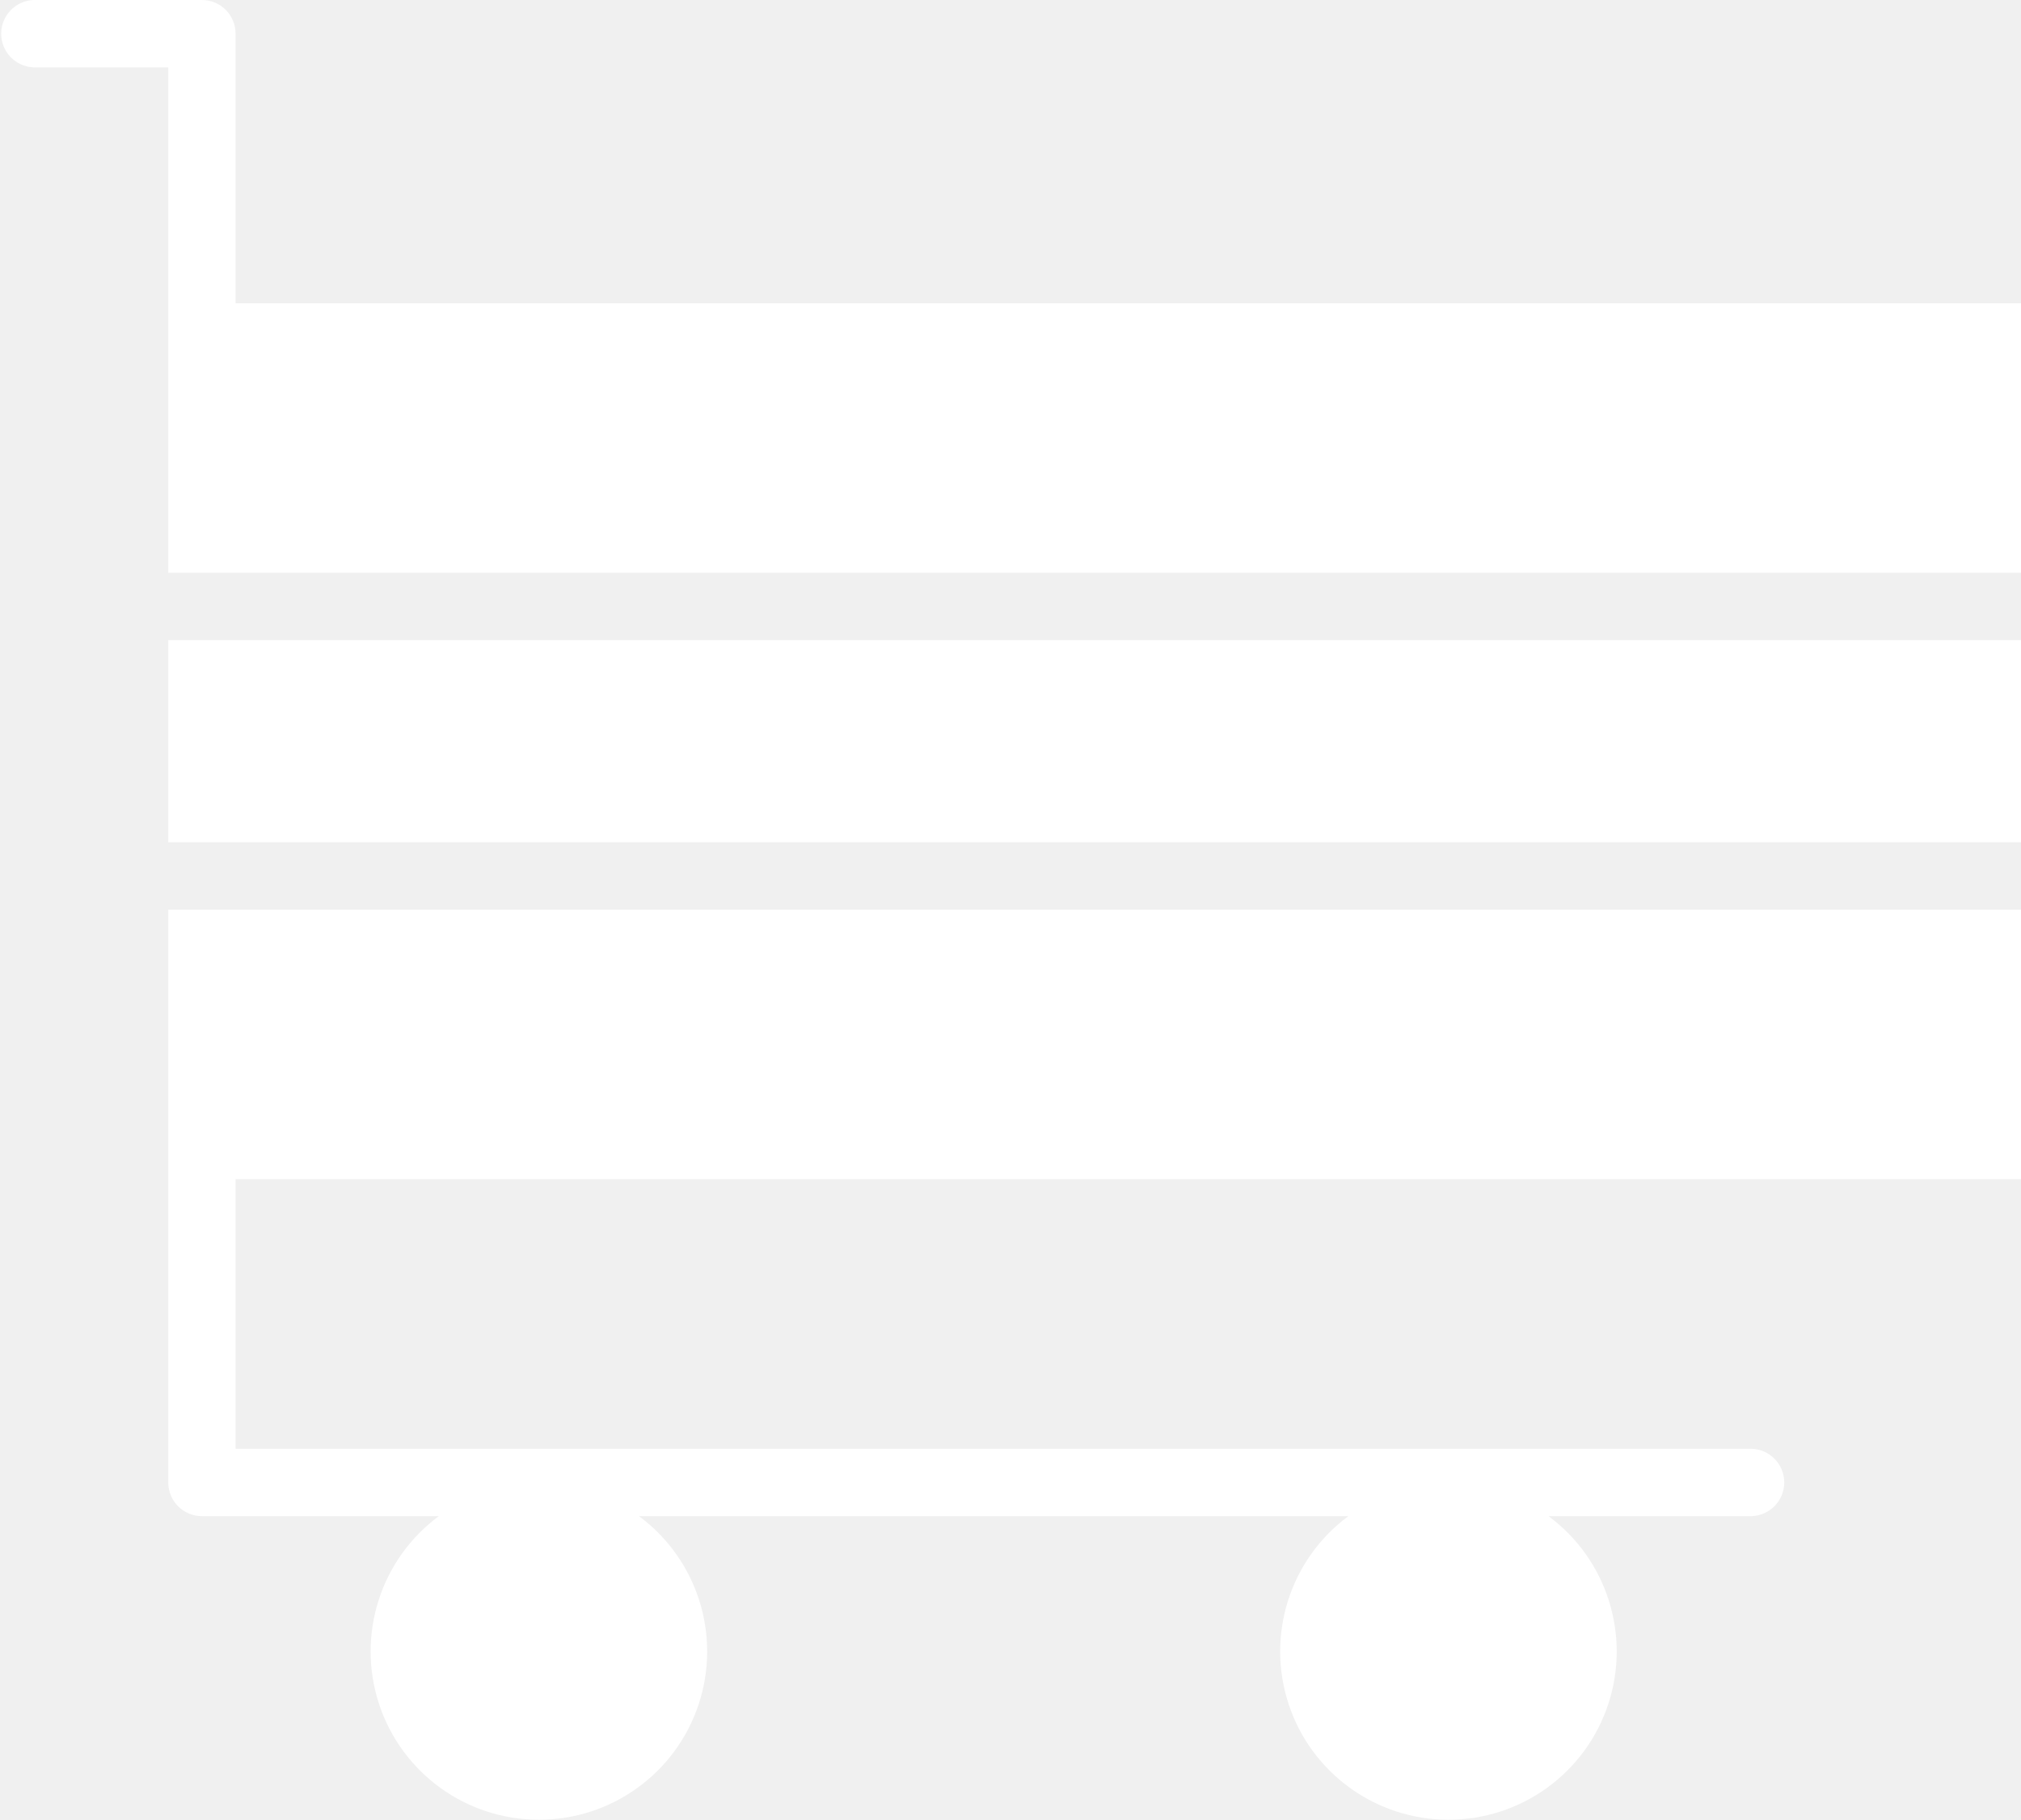
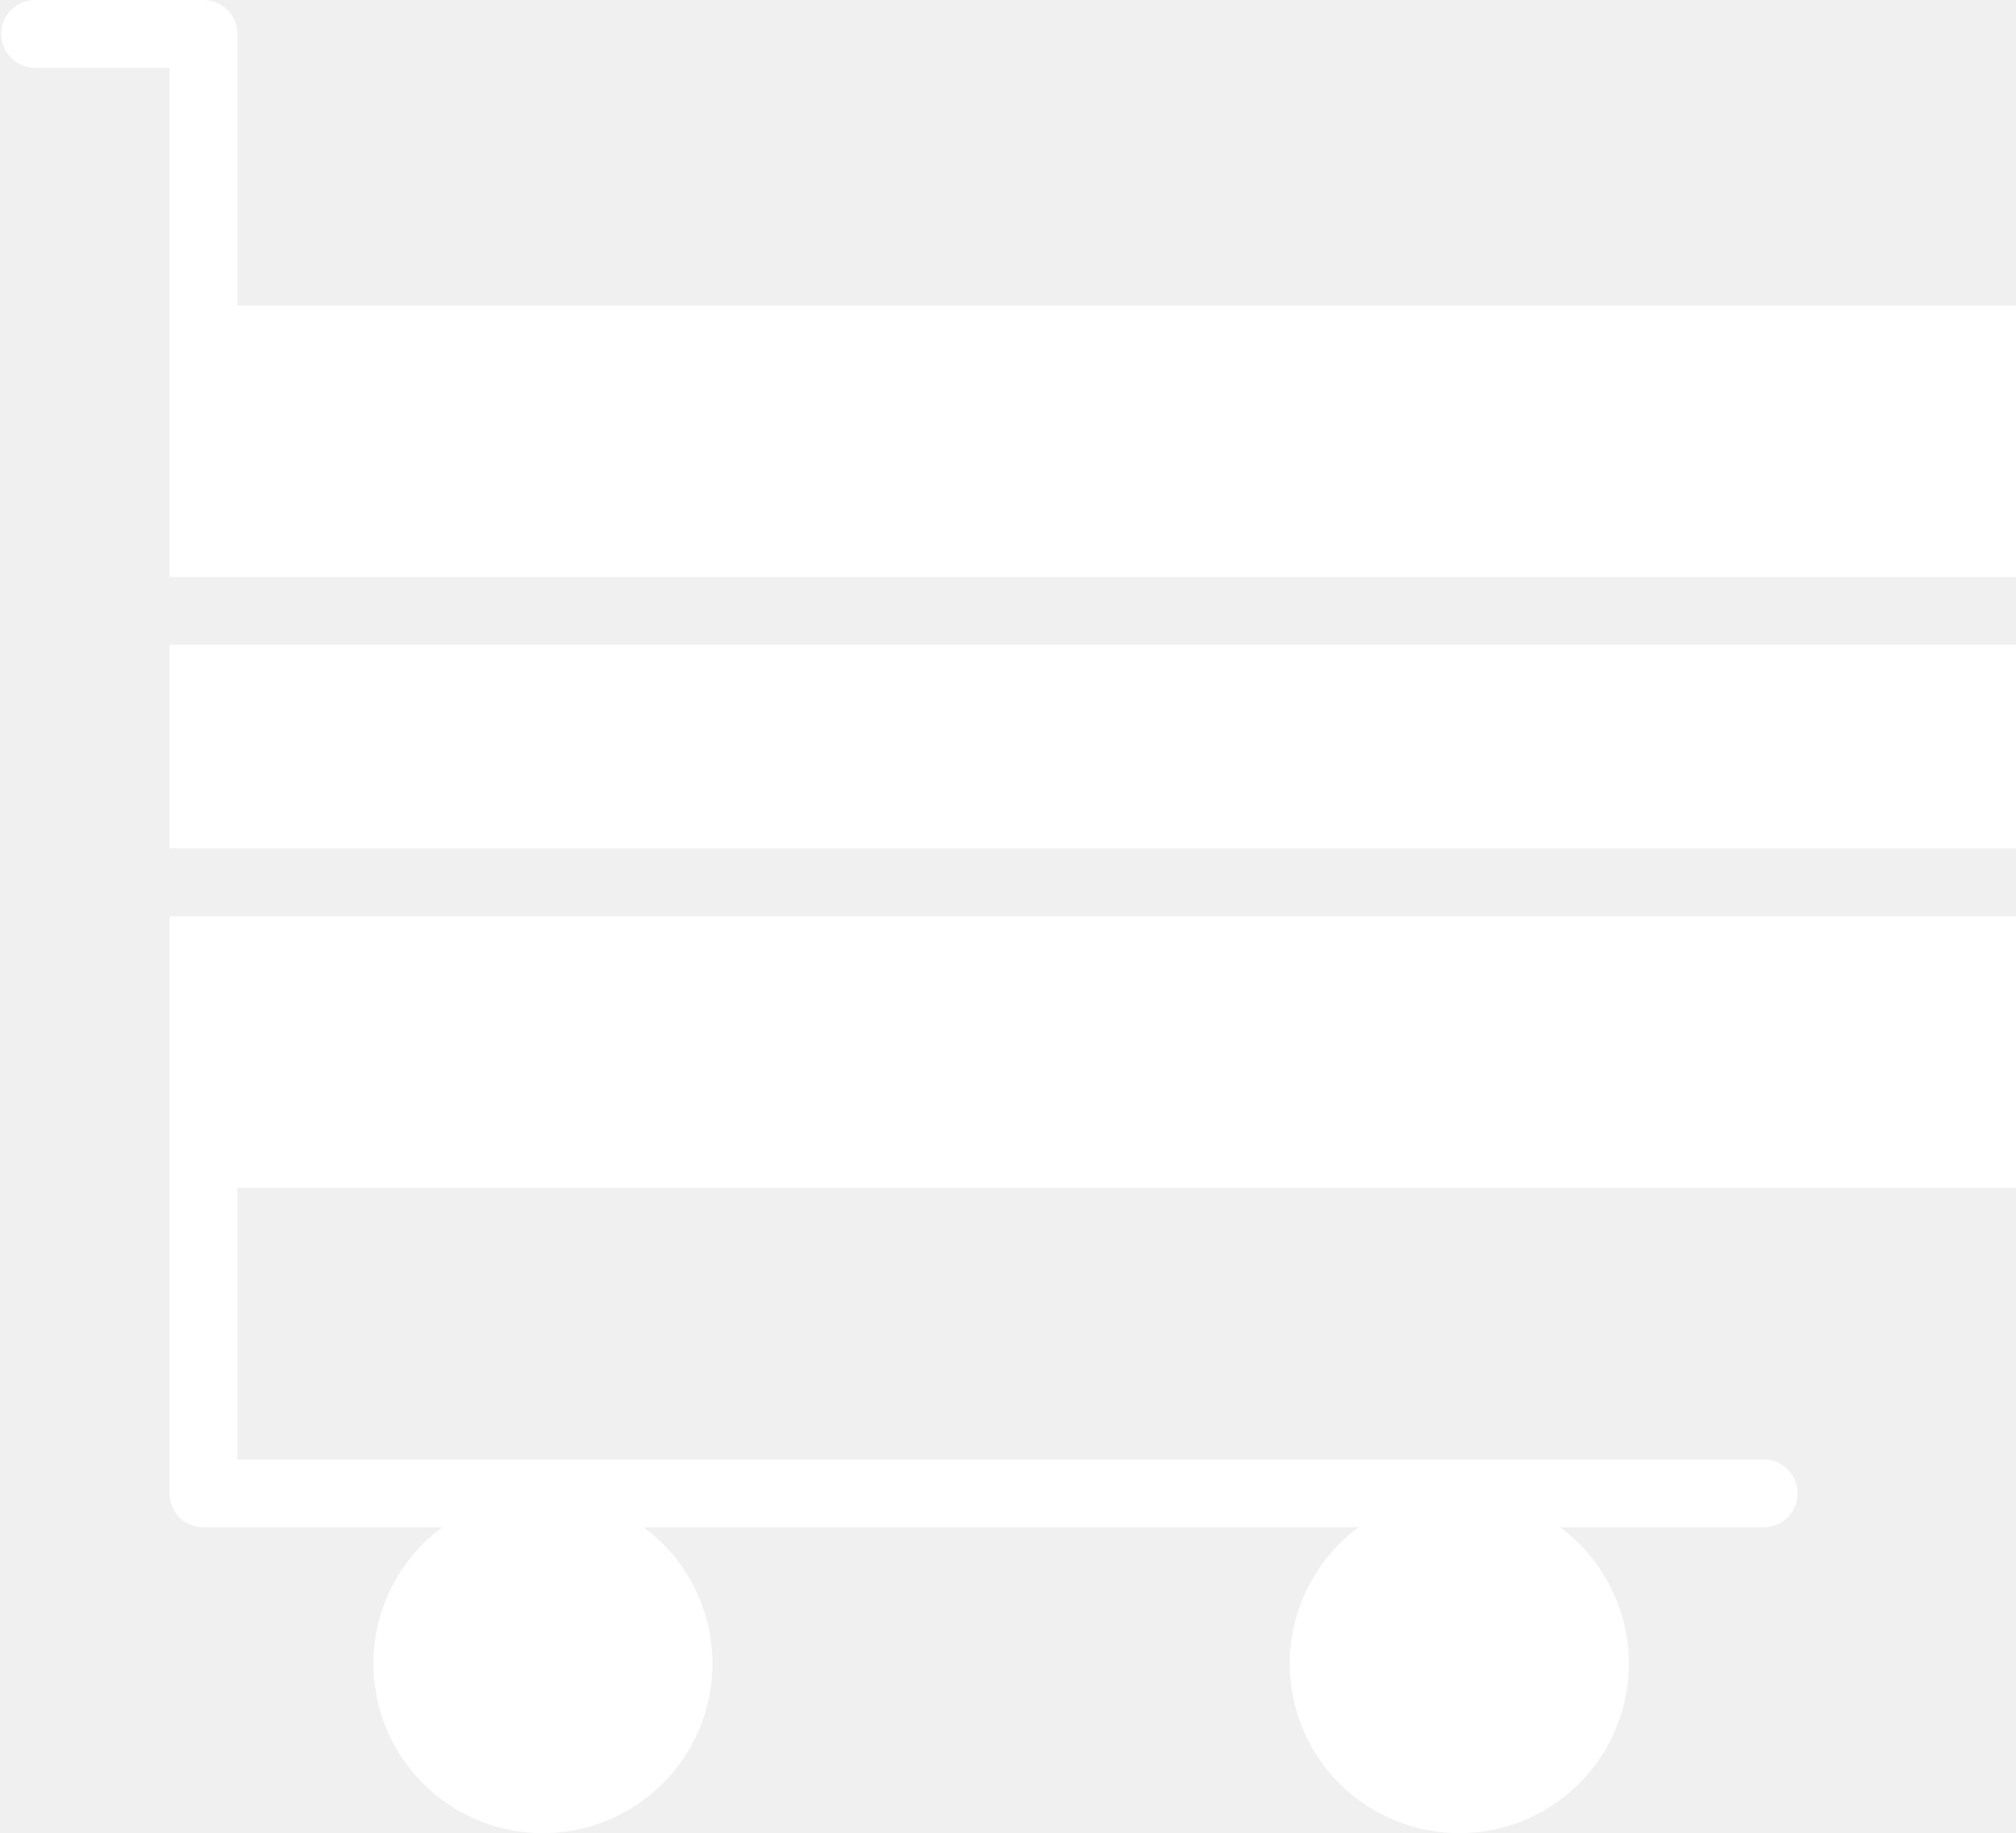
- <svg xmlns="http://www.w3.org/2000/svg" width="44.44" height="40" viewBox="0 0 44.44 40">
+ <svg xmlns="http://www.w3.org/2000/svg" width="44" height="40" viewBox="0 0 44 40">
  <defs>
    <style>
      .cls-1 {
        fill: #fff;
        fill-rule: evenodd;
      }
    </style>
  </defs>
  <path id="icon_bag" class="cls-1" d="M1529.48,86.074h40.74v4.444h-40.74V86.074Zm40.74,11.851V92h-40.74v12.592a0.739,0.739,0,0,0,.74.741h5.21a3.7,3.7,0,1,0,4.4,0h15.6a3.7,3.7,0,1,0,4.4,0h4.47a0.741,0.741,0,0,0,0-1.481h-33.34V97.925h39.26Zm-43.7-24.443h2.96v11.11h40.74V78.667h-39.26V72.741a0.739,0.739,0,0,0-.74-0.741h-3.7A0.741,0.741,0,0,0,1526.52,73.481Z" transform="translate(-1525.78 -72)" />
</svg>
